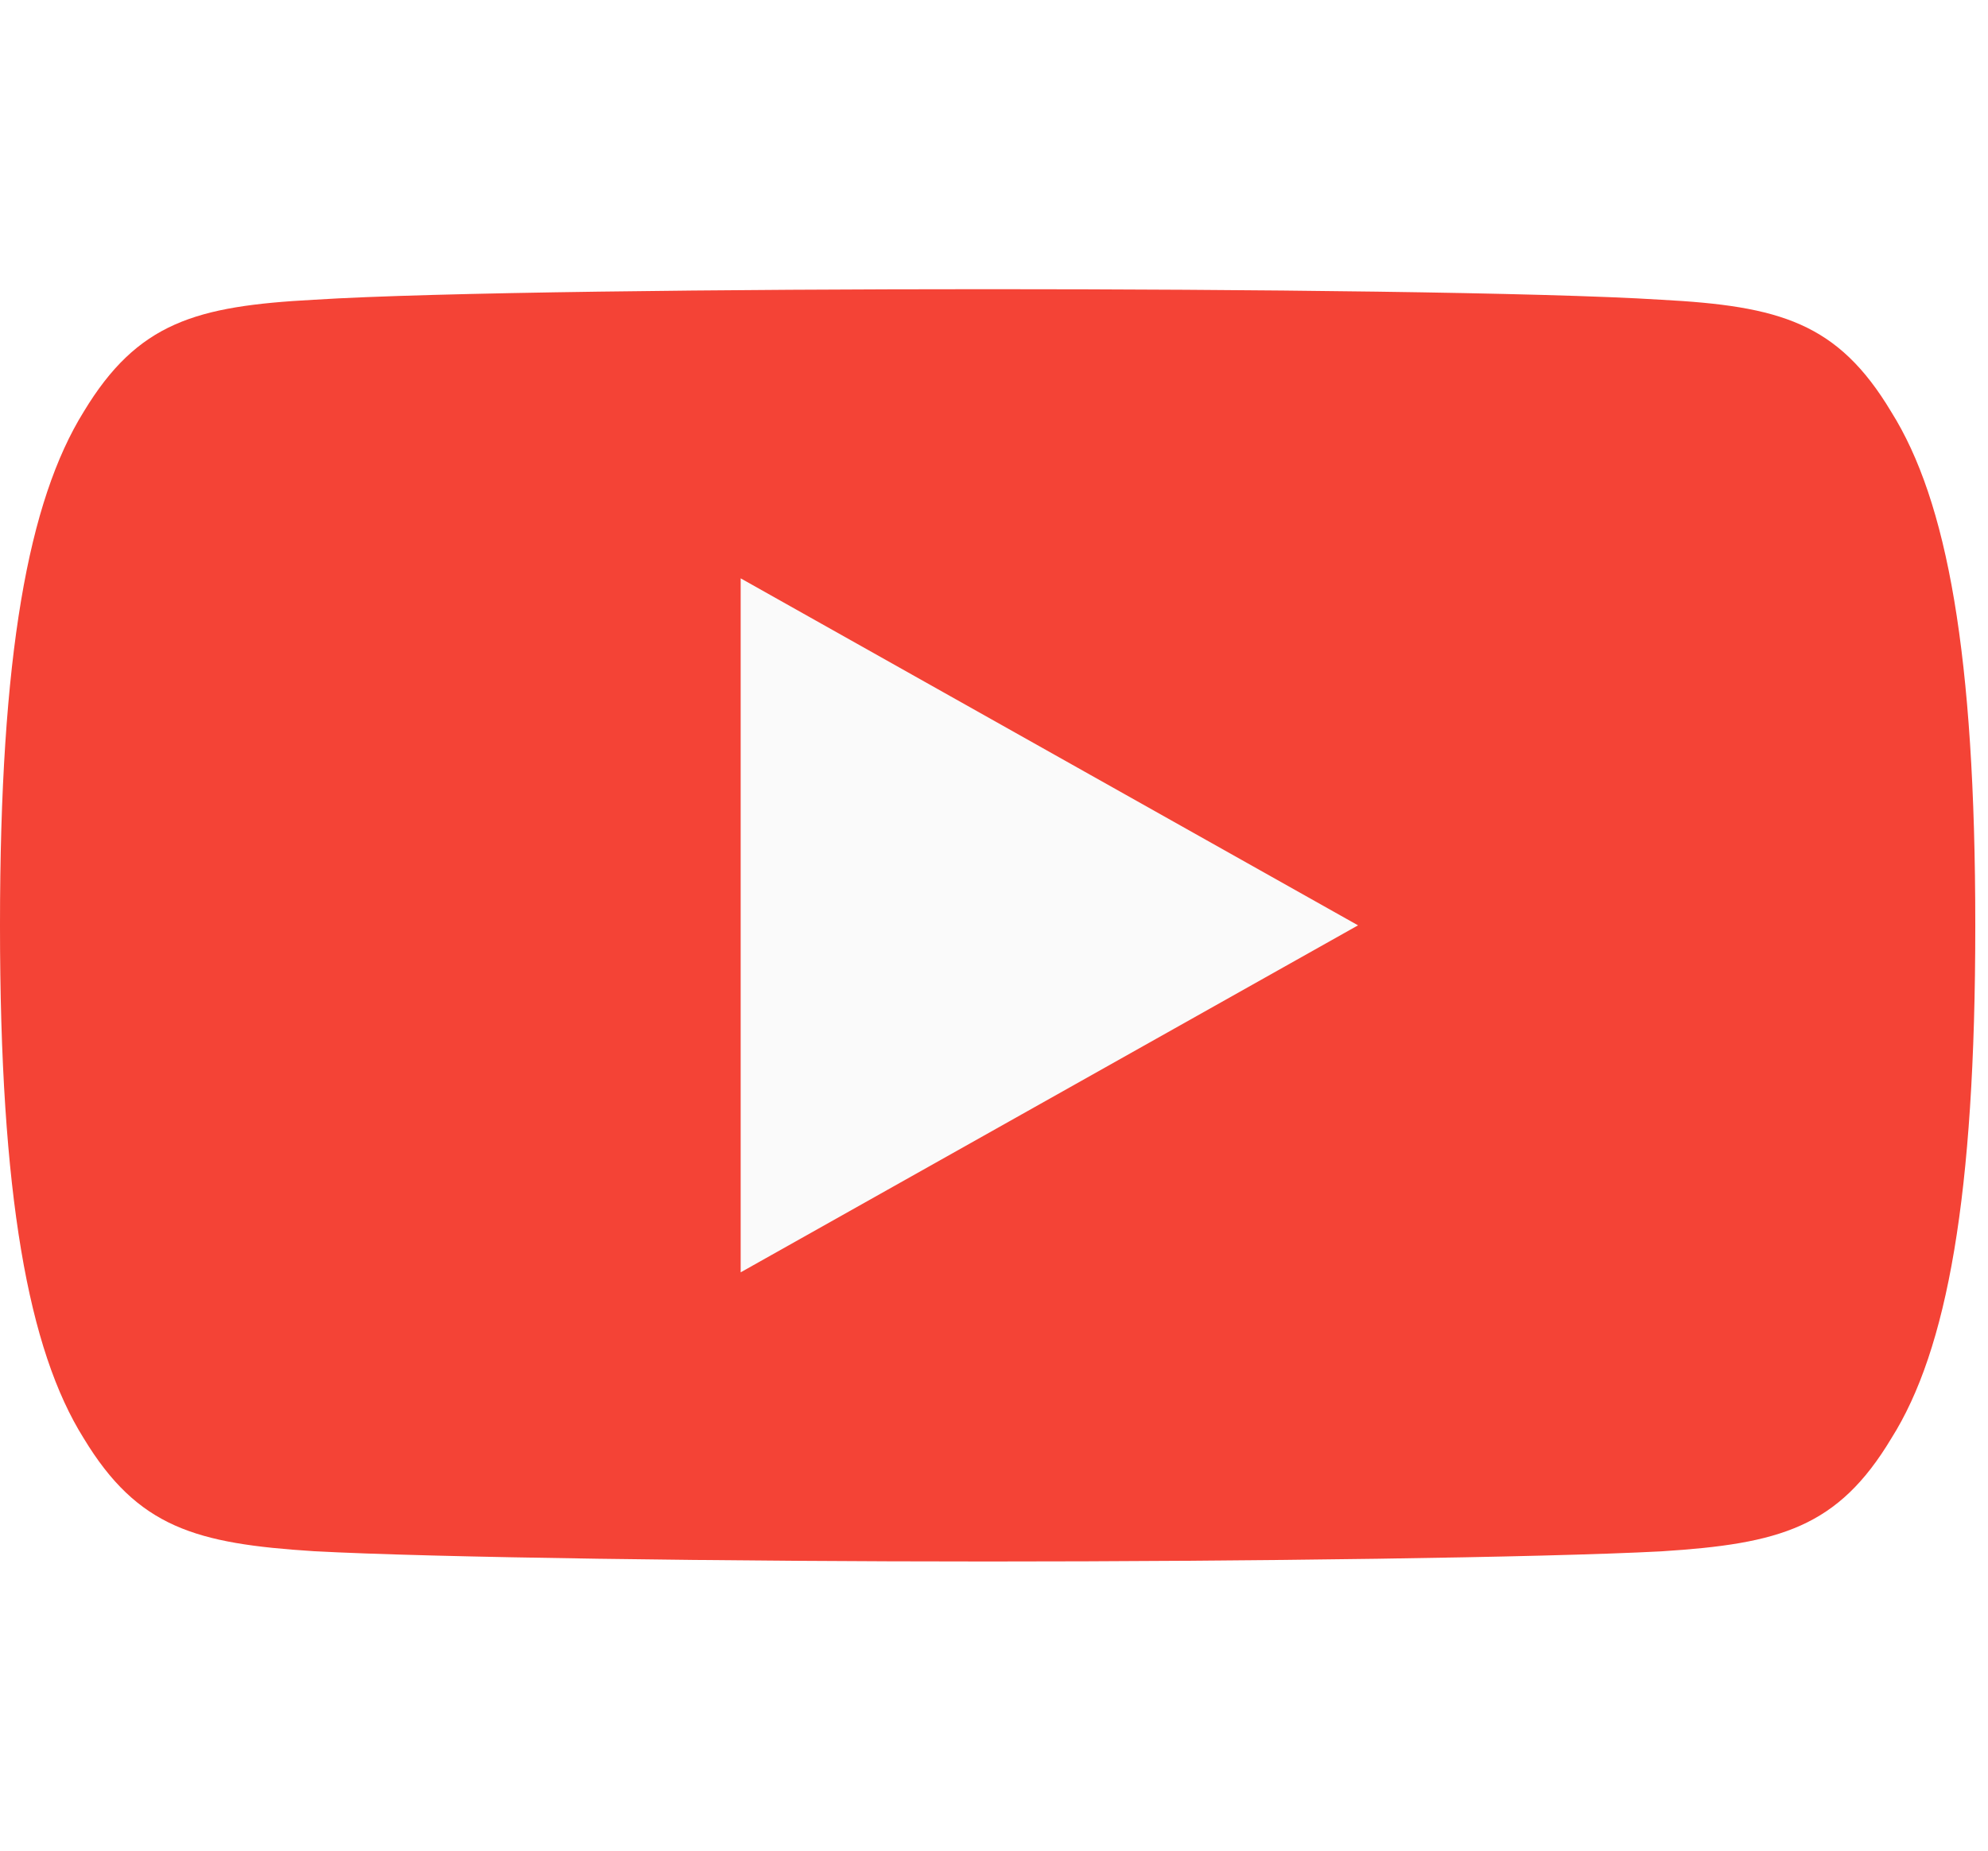
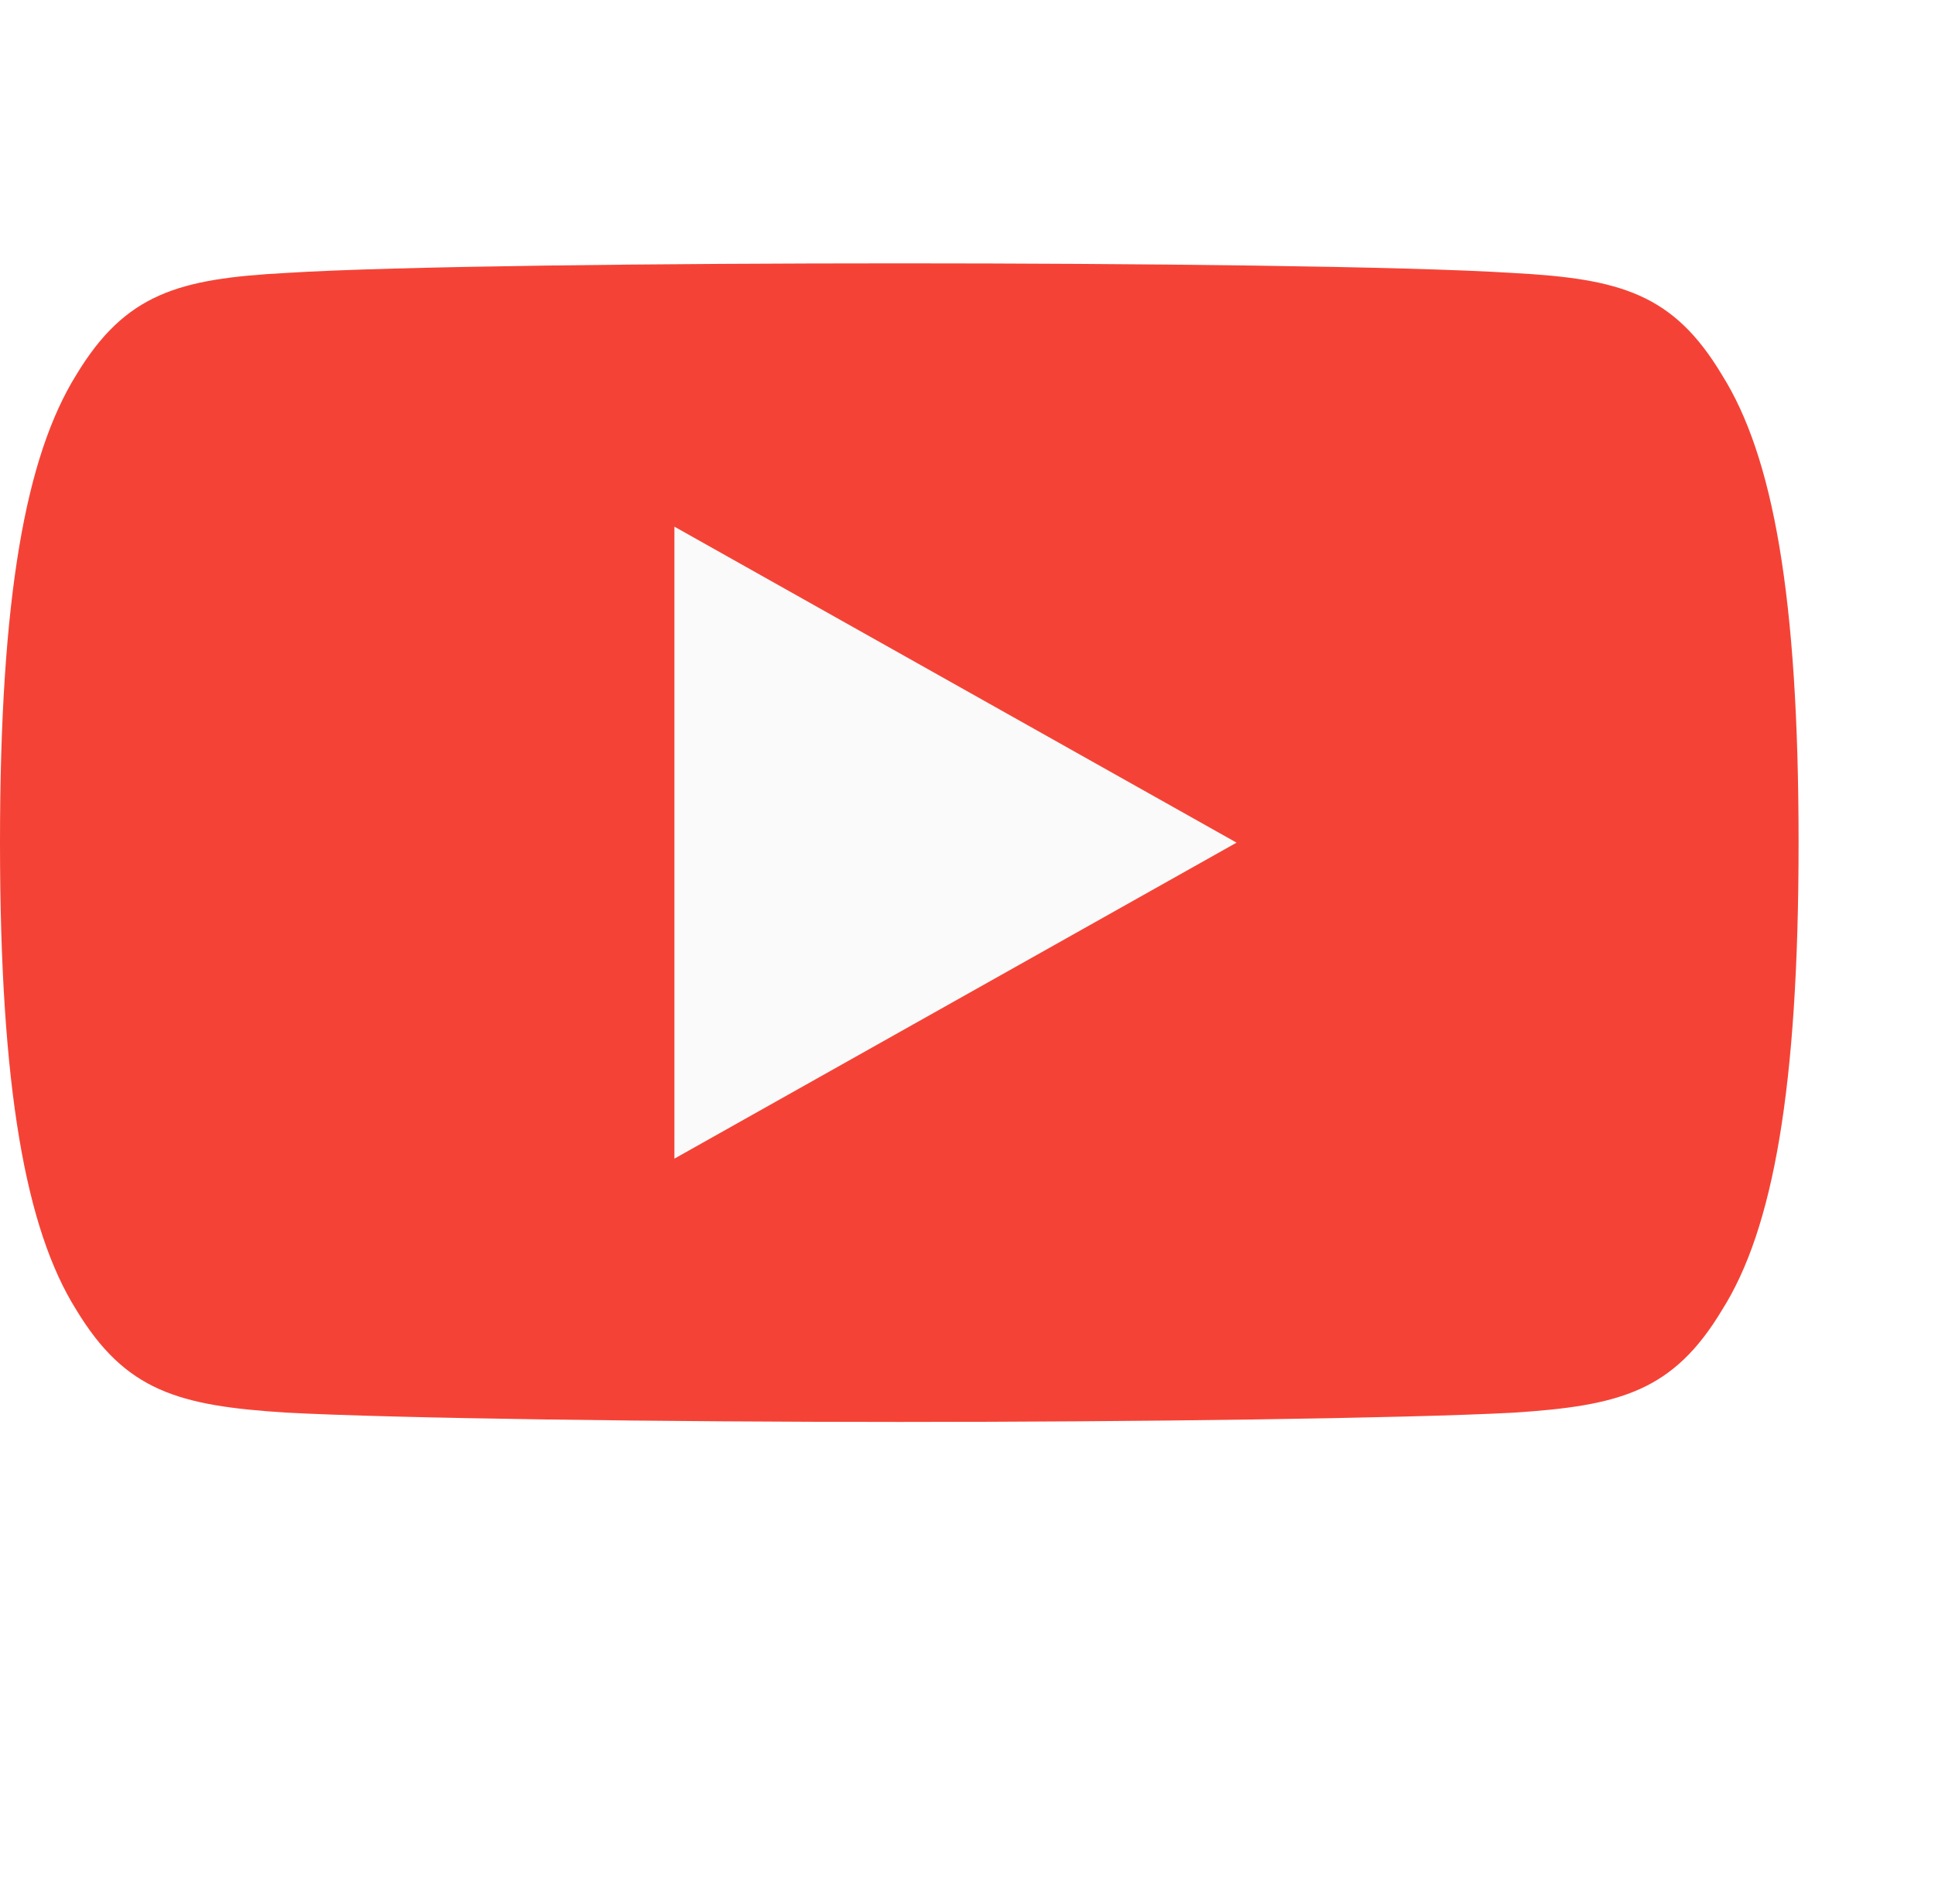
- <svg xmlns="http://www.w3.org/2000/svg" width="58pt" height="54pt" viewBox="0 0 58 54" version="1.1">
+ <svg xmlns="http://www.w3.org/2000/svg" width="62px" height="61px" viewBox="0 0 62 61" version="1.1">
  <g id="surface1">
    <path style=" stroke:none;fill-rule:nonzero;fill:rgb(95.686%,26.275%,21.176%);fill-opacity:1;" d="M 55.176 12.016 C 53.617 9.41 51.922 8.93 48.465 8.746 C 45.016 8.527 36.336 8.438 28.82 8.438 C 21.293 8.438 12.609 8.527 9.164 8.746 C 5.715 8.93 4.016 9.406 2.441 12.016 C 0.828 14.617 0 19.098 0 26.988 C 0 26.996 0 27 0 27 C 0 27.008 0 27.012 0 27.012 L 0 27.016 C 0 34.871 0.828 39.391 2.441 41.965 C 4.016 44.57 5.711 45.043 9.16 45.262 C 12.609 45.449 21.293 45.562 28.82 45.562 C 36.336 45.562 45.016 45.449 48.469 45.266 C 51.926 45.047 53.621 44.57 55.18 41.969 C 56.809 39.391 57.629 34.875 57.629 27.02 C 57.629 27.02 57.629 27.012 57.629 27.004 C 57.629 27.004 57.629 26.996 57.629 26.992 C 57.629 19.098 56.809 14.617 55.176 12.016 Z M 55.176 12.016 " />
    <path style=" stroke:none;fill-rule:nonzero;fill:rgb(98.039%,98.039%,98.039%);fill-opacity:1;" d="M 21.609 37.125 L 21.609 16.875 L 39.621 27 Z M 21.609 37.125 " />
  </g>
</svg>
